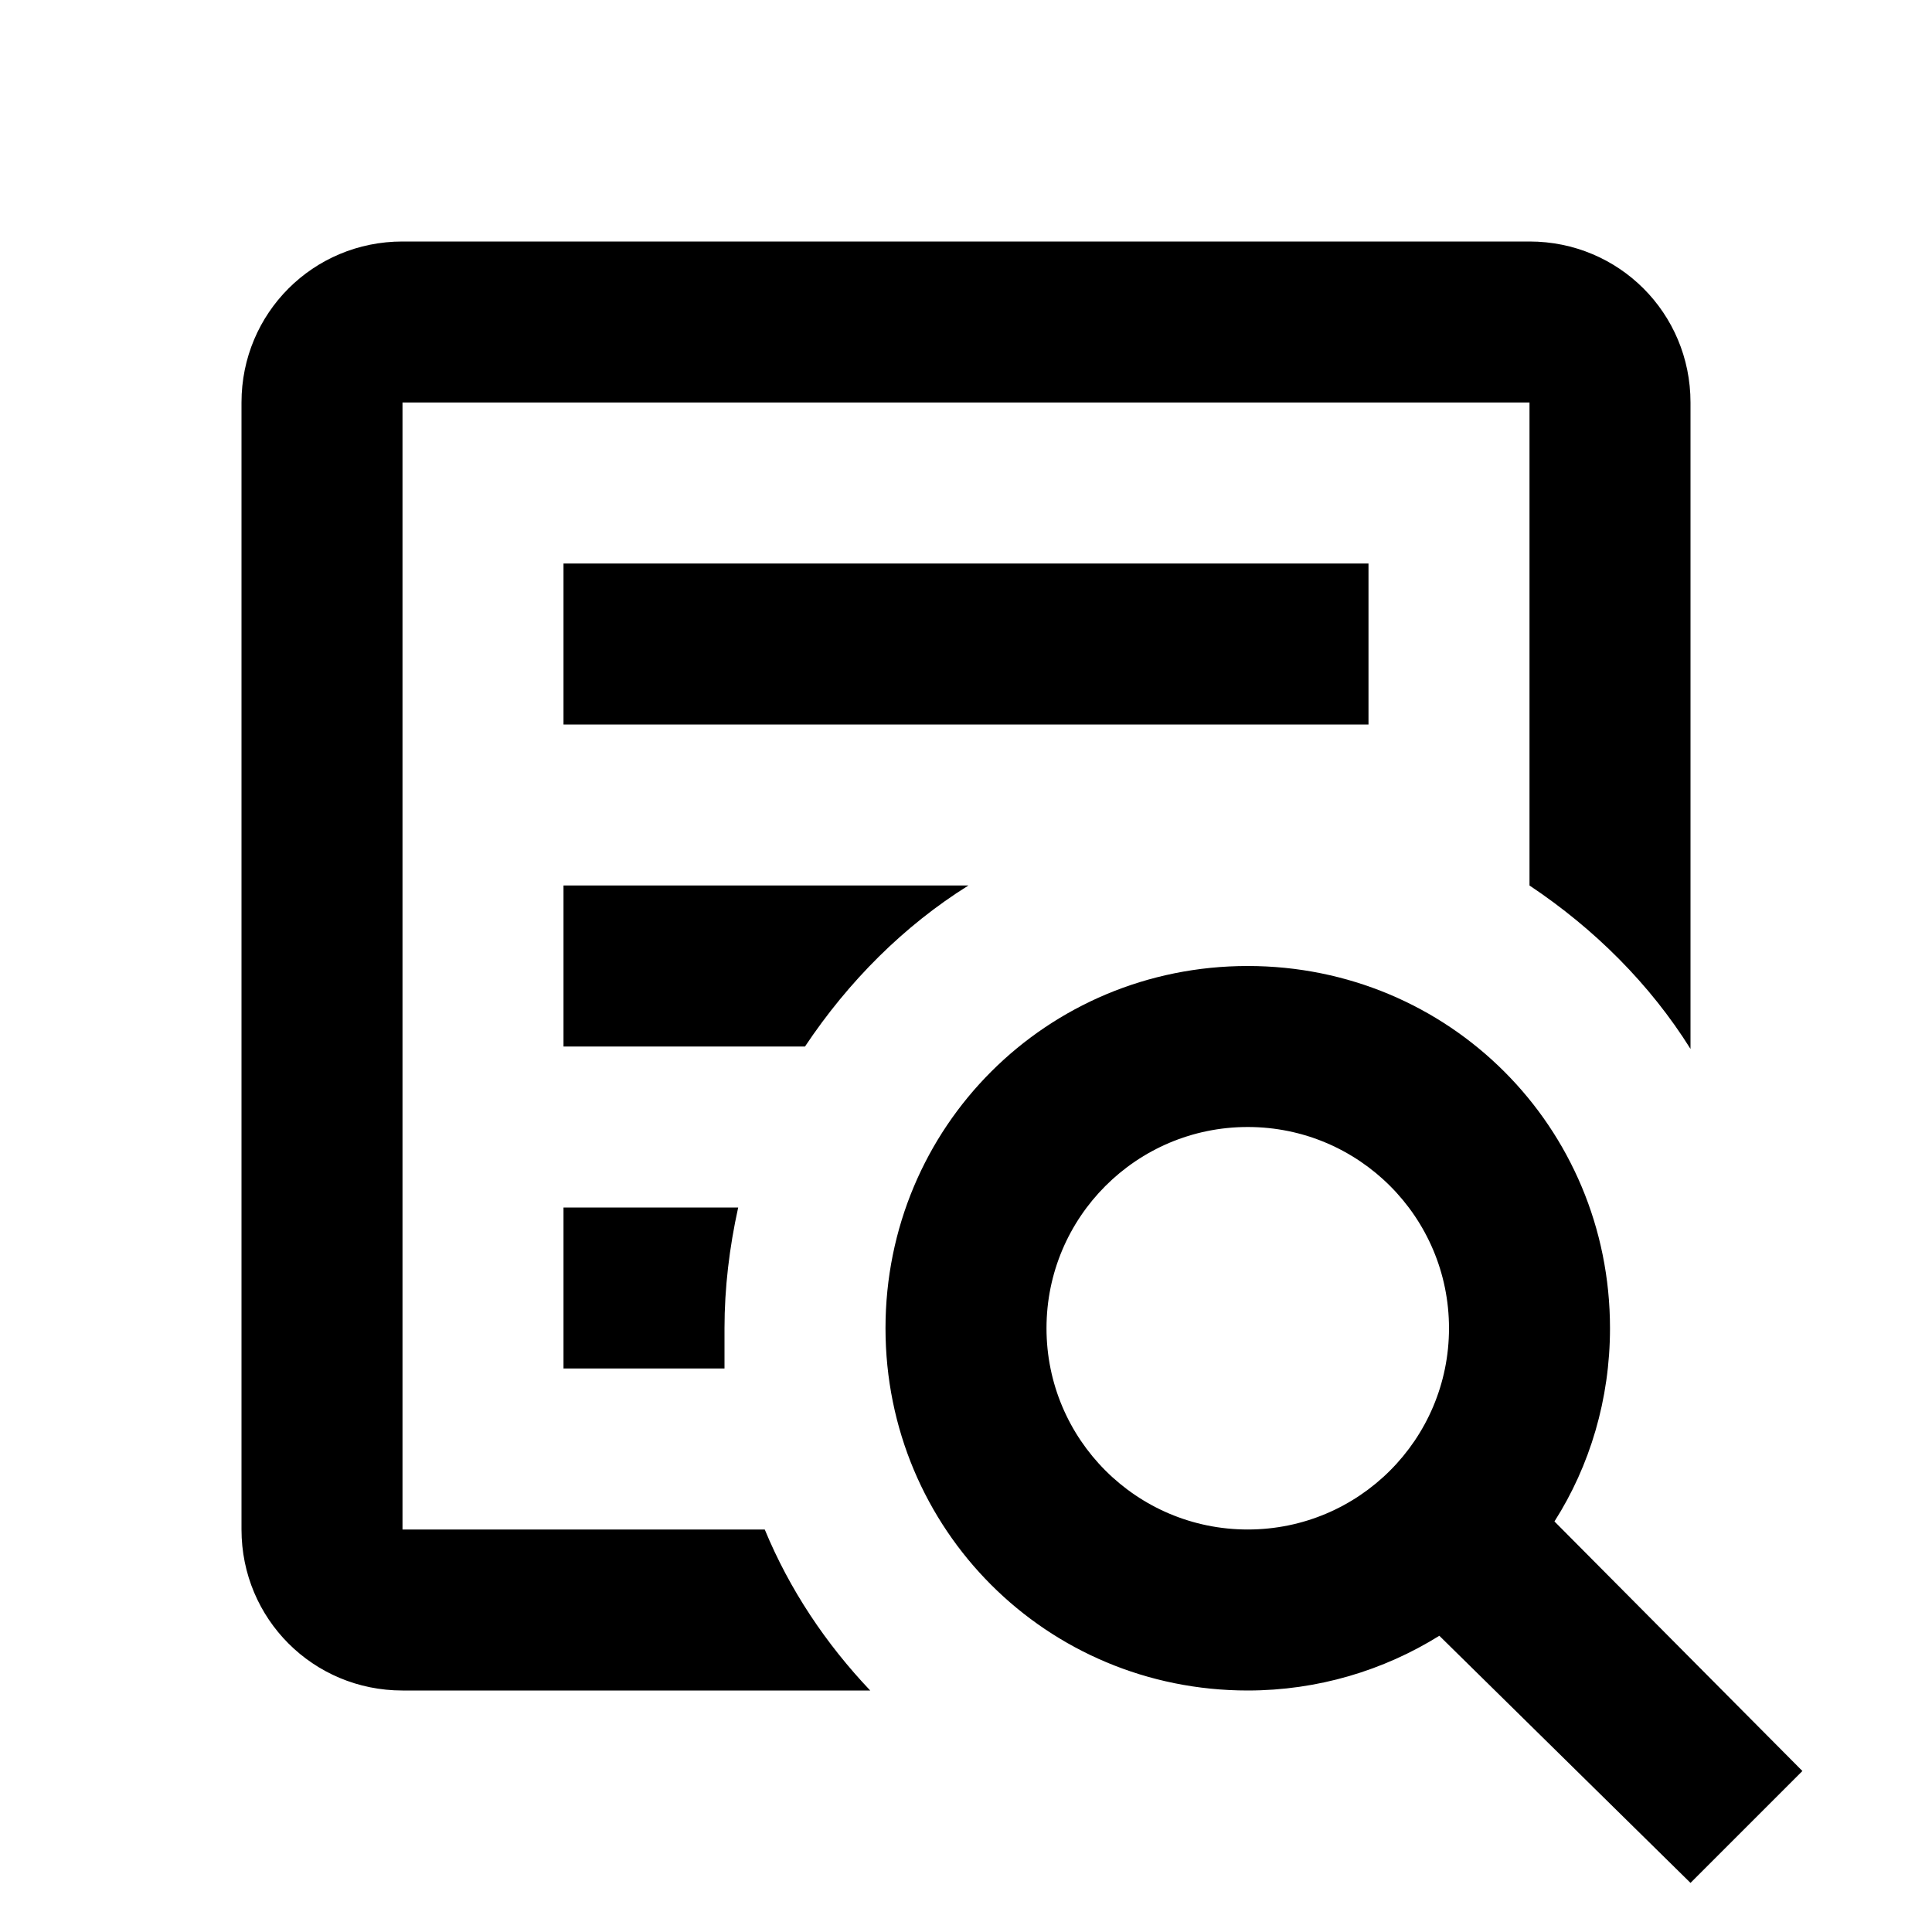
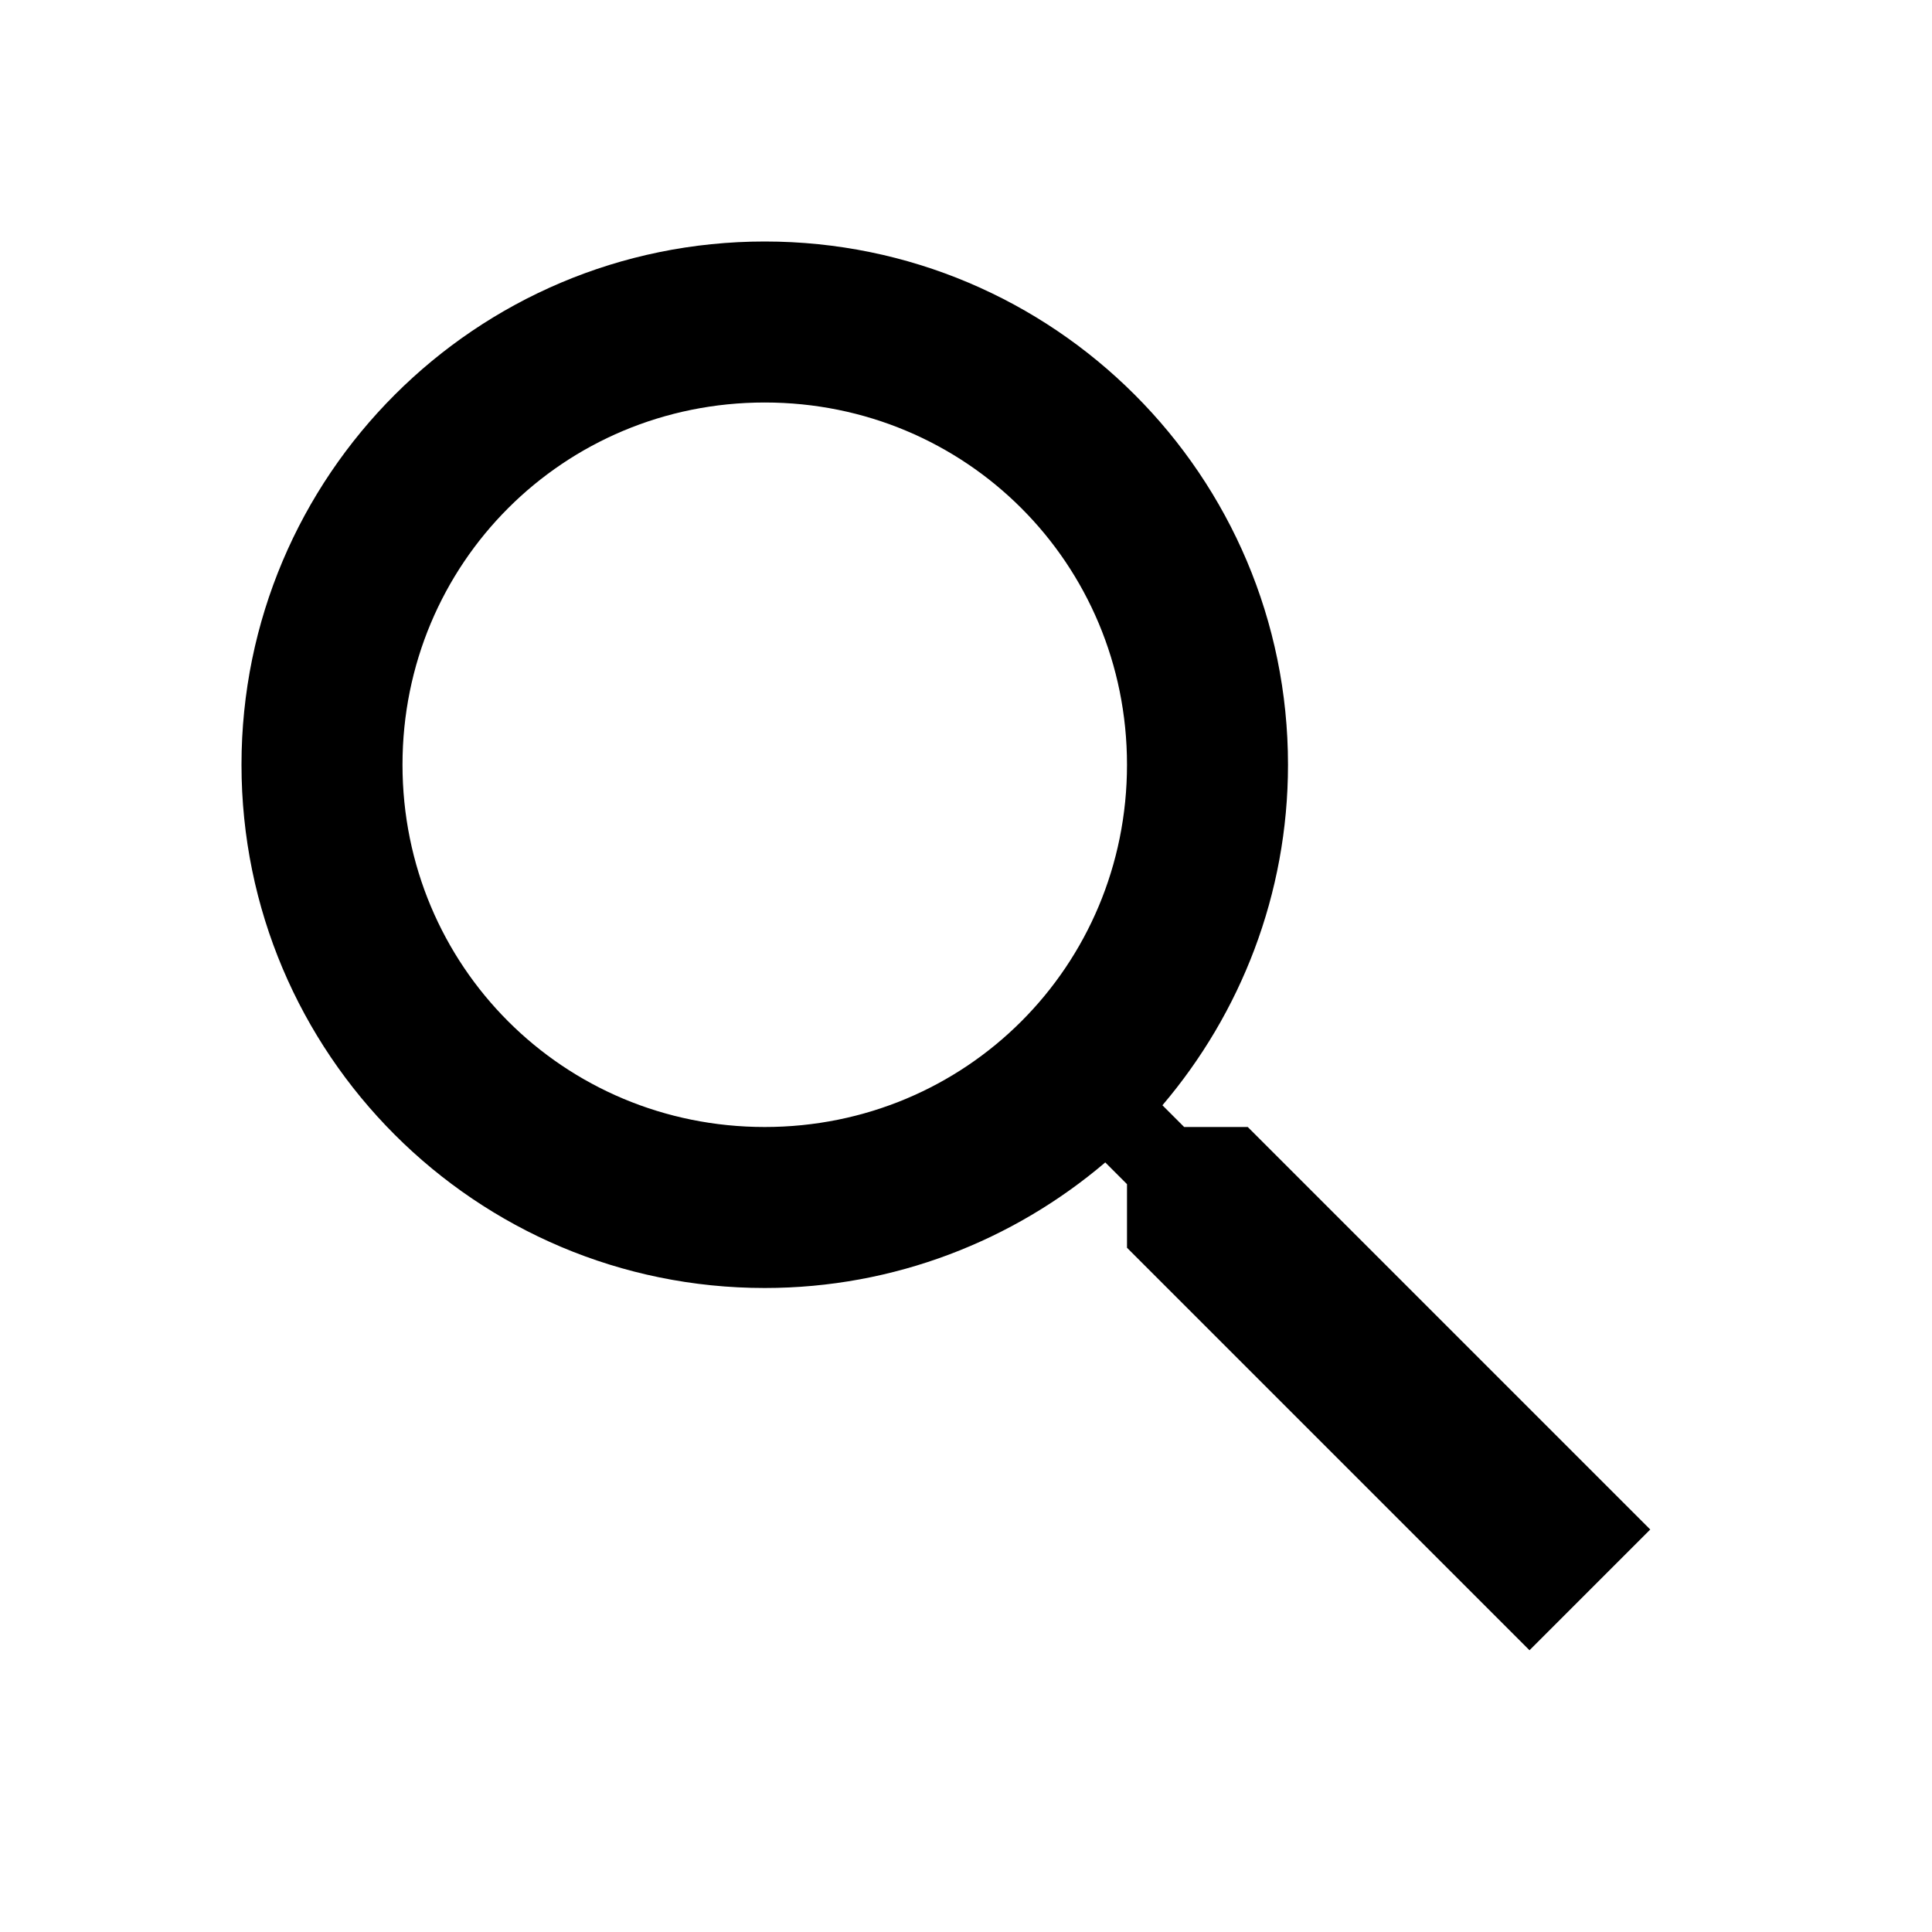
<svg xmlns="http://www.w3.org/2000/svg" viewBox="0 0 24 24">
-   <path d="M15.5,12C18,12 20,14 20,16.5C20,17.38 19.75,18.21 19.31,18.9L22.39,22L21,23.39L17.88,20.32C17.19,20.75 16.37,21 15.5,21C13,21 11,19 11,16.5C11,14 13,12 15.5,12M15.5,14A2.5,2.5 0 0,0 13,16.5A2.5,2.5 0 0,0 15.5,19A2.5,2.5 0 0,0 18,16.5A2.5,2.5 0 0,0 15.5,14M5,3H19C20.11,3 21,3.89 21,5V13.03C20.5,12.23 19.81,11.54 19,11V5H5V19H9.5C9.81,19.75 10.26,20.42 10.81,21H5C3.89,21 3,20.11 3,19V5C3,3.89 3.89,3 5,3M7,7H17V9H7V7M7,11H12.03C11.23,11.5 10.54,12.19 10,13H7V11M7,15H9.17C9.06,15.5 9,16 9,16.5V17H7V15Z" />
+   <path d="M9.5,3A6.5,6.5 0 0,1 16,9.5C16,11.11 15.41,12.59 14.44,13.73L14.71,14H15.5L20.5,19L19,20.5L14,15.5V14.71L13.73,14.44C12.59,15.41 11.11,16 9.5,16A6.5,6.5 0 0,1 3,9.5A6.5,6.5 0 0,1 9.5,3M9.5,5C7,5 5,7 5,9.5C5,12 7,14 9.5,14C12,14 14,12 14,9.5C14,7 12,5 9.5,5Z" />
</svg>
